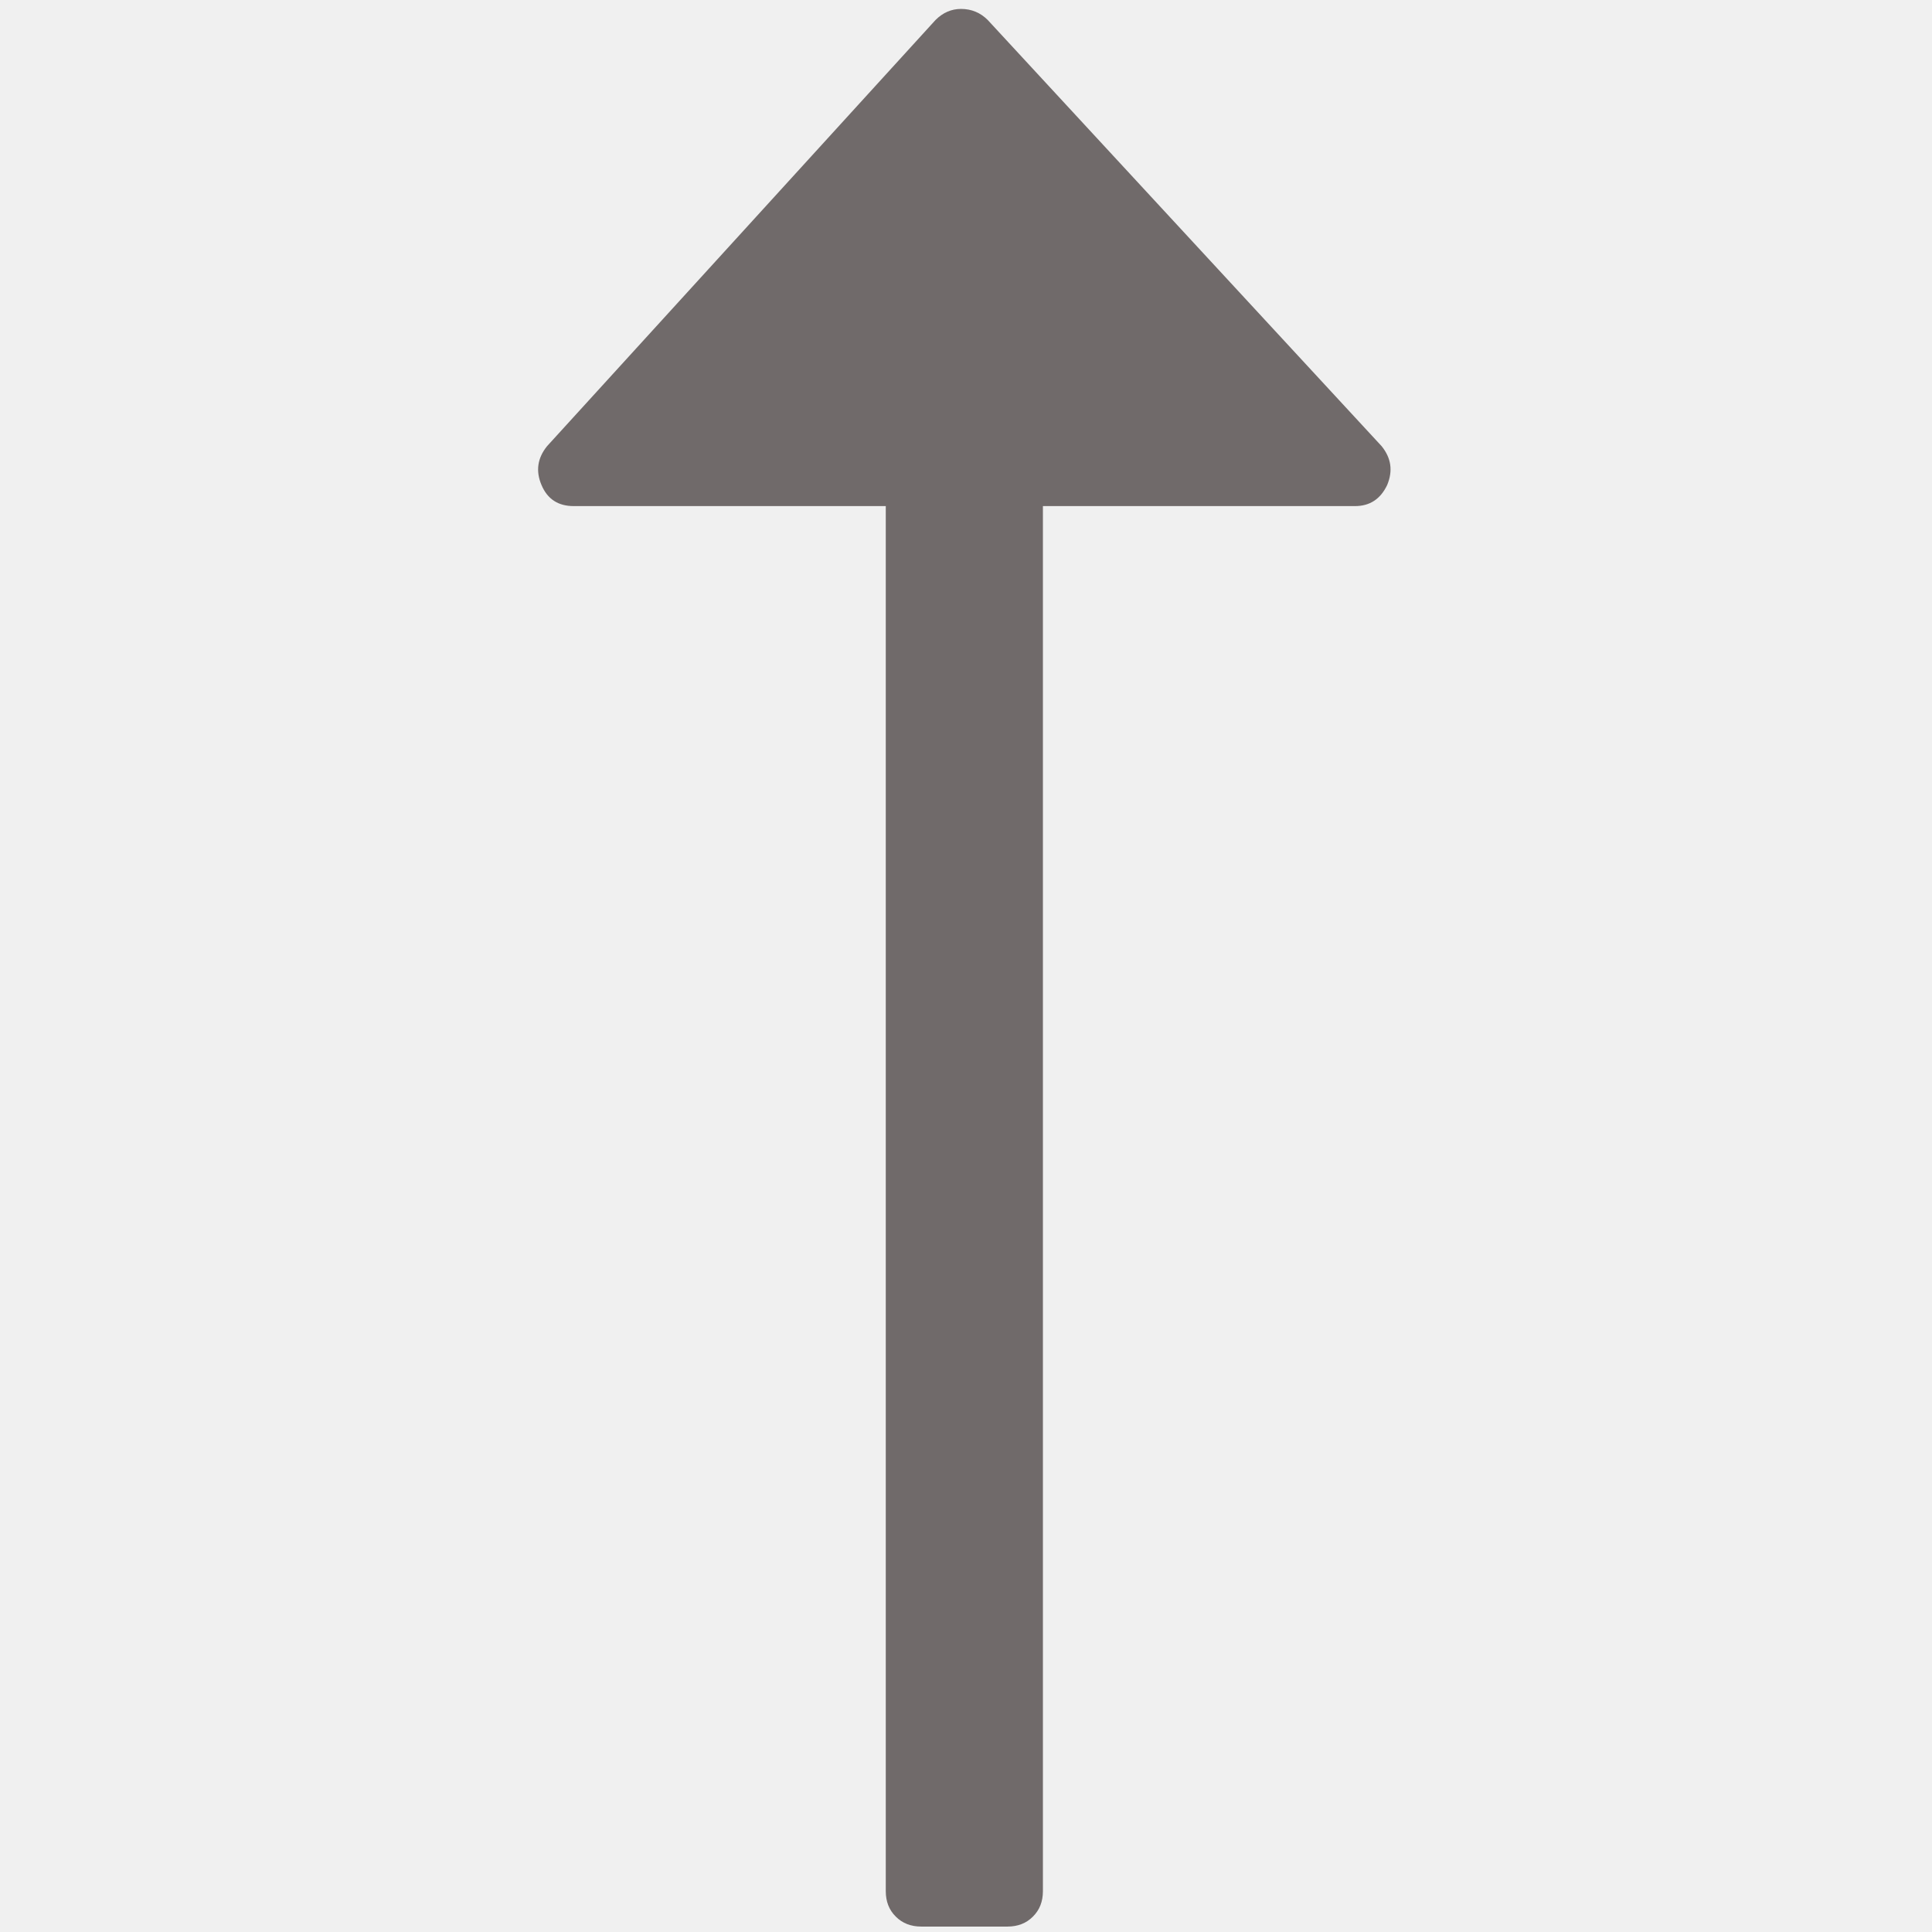
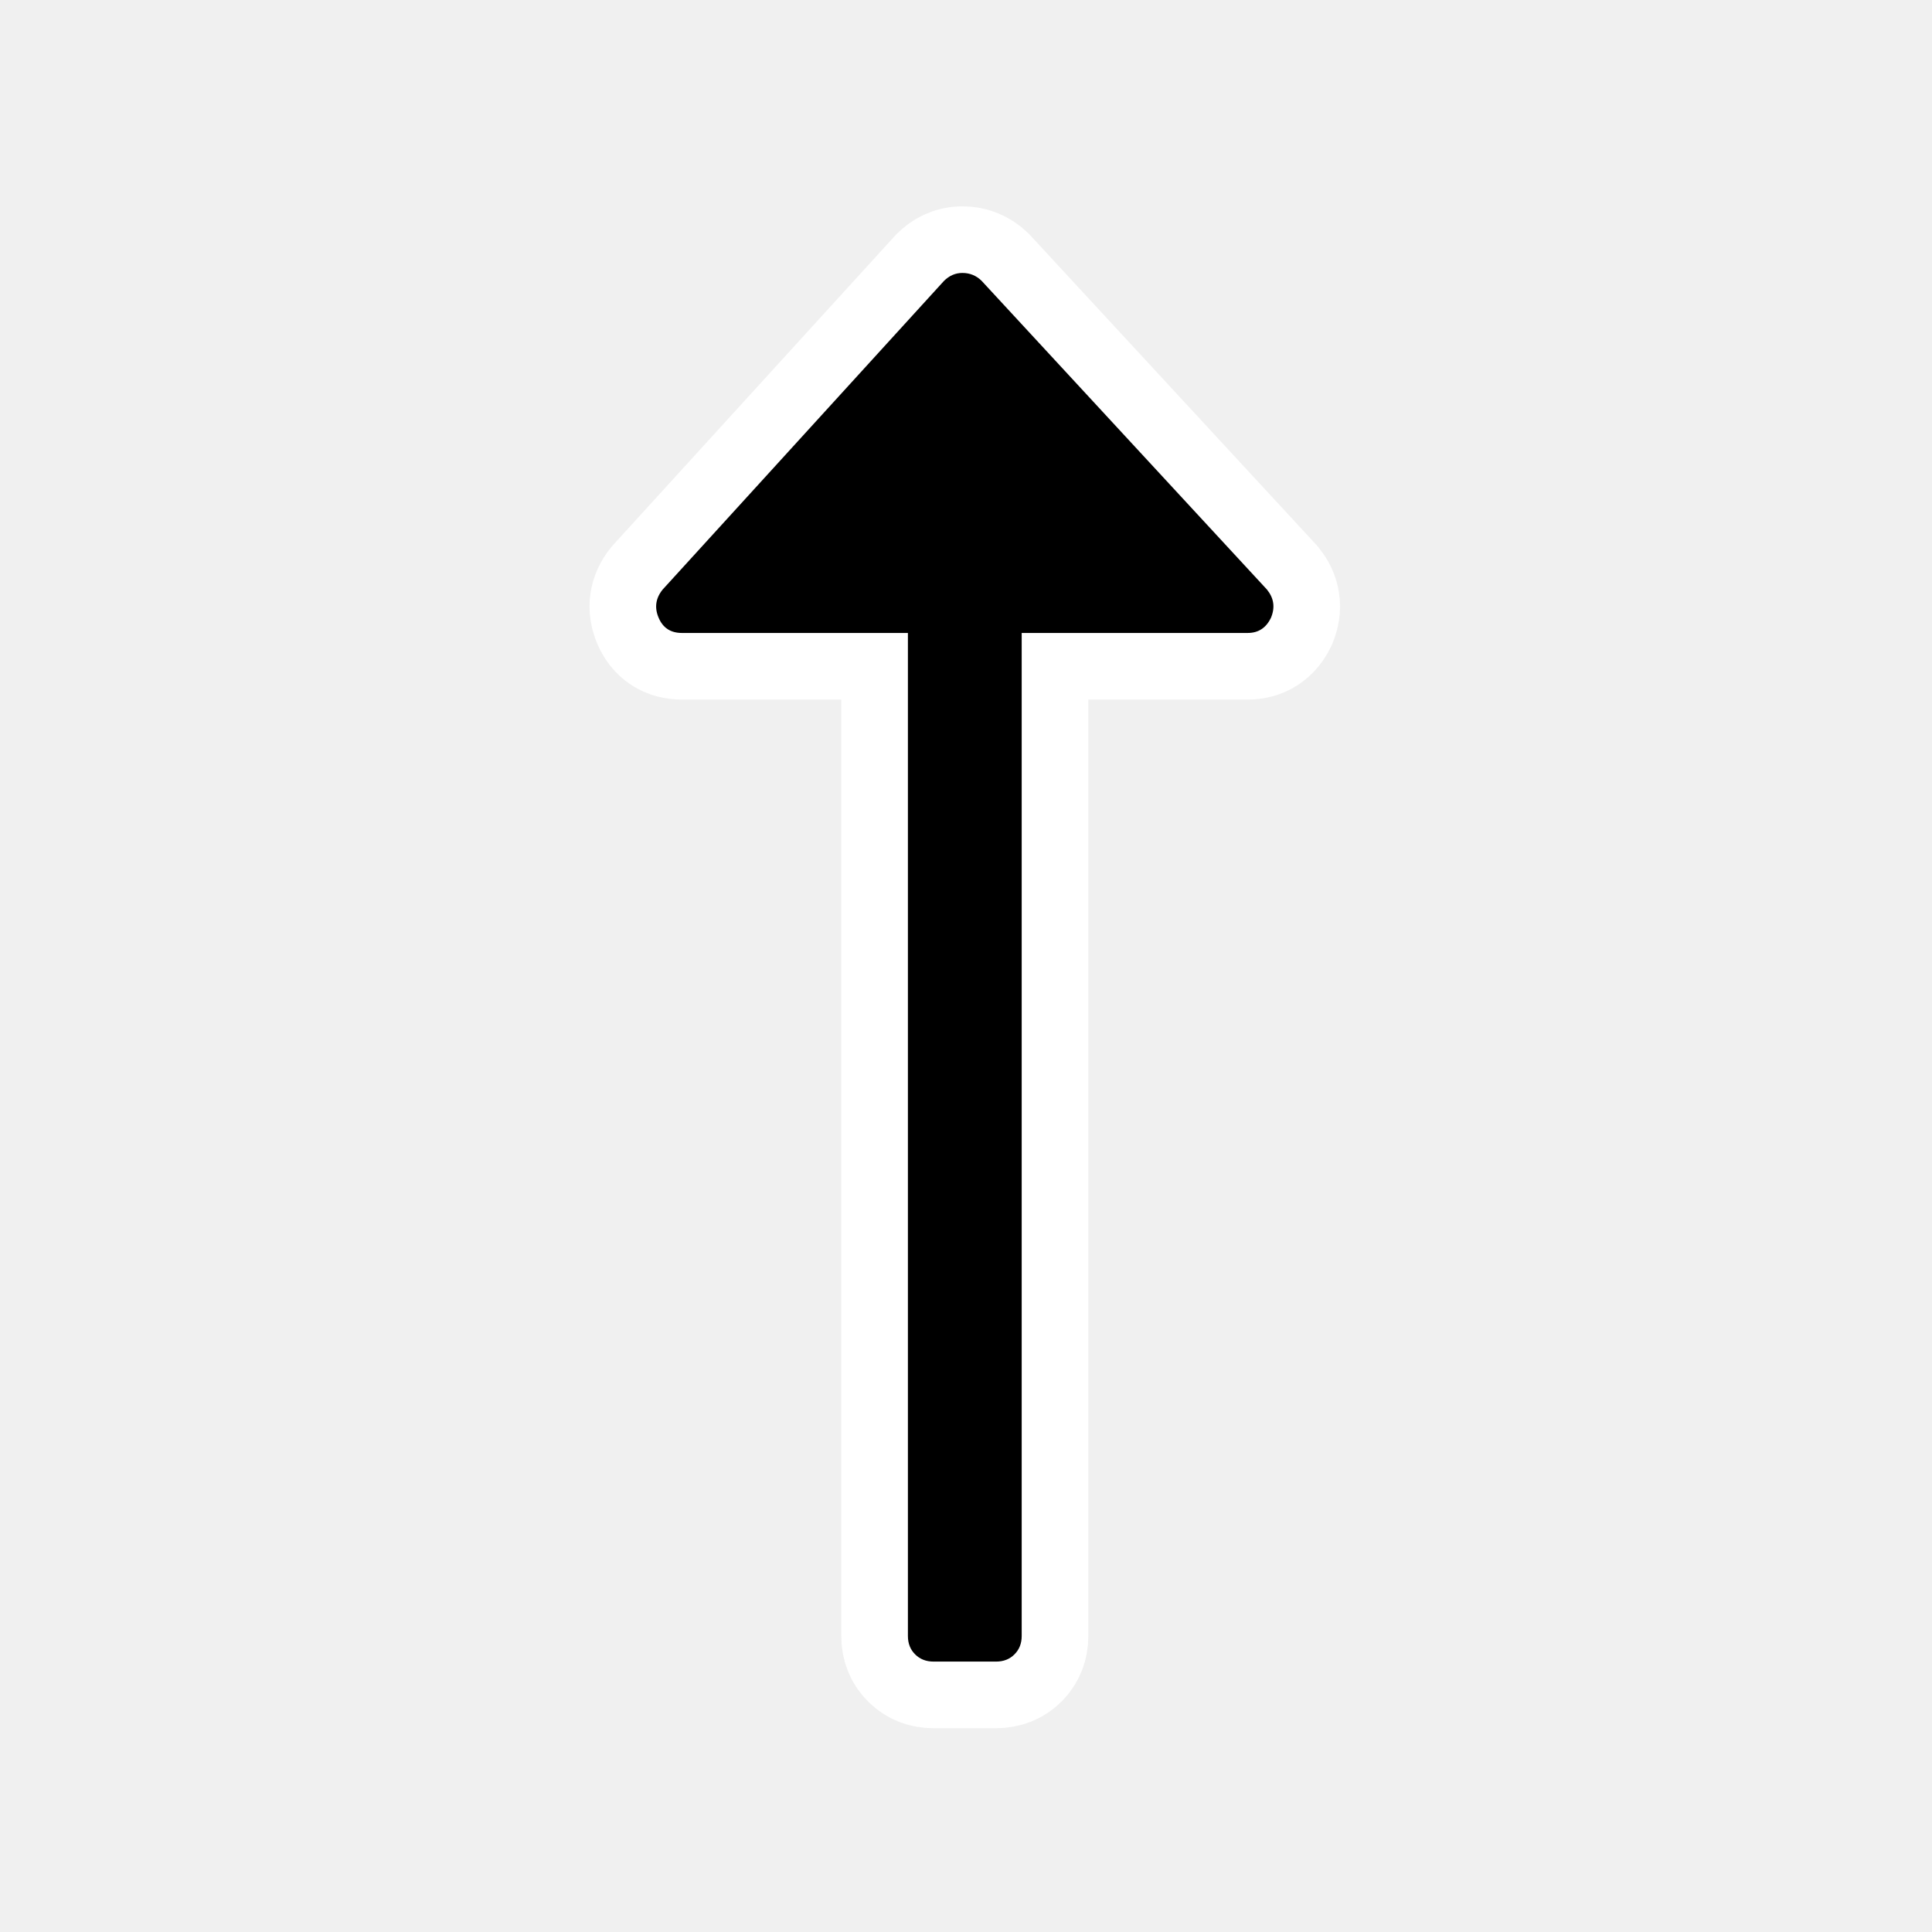
- <svg xmlns="http://www.w3.org/2000/svg" version="1.1" id="Layer_1" x="0px" y="0px" width="21px" height="21px" viewBox="0 0 21 21" enable-background="new 0 0 21 21" xml:space="preserve">
-   <g>
-     <path fill="#706A6A" d="M15.018,4.85l-4.282-4.633c-0.08-0.08-0.178-0.12-0.29-0.12c-0.104,0-0.197,0.04-0.277,0.12L5.946,4.85   c-0.104,0.129-0.125,0.27-0.06,0.422c0.064,0.153,0.181,0.229,0.35,0.229h3.392v15.055c0,0.113,0.036,0.205,0.109,0.277   c0.072,0.072,0.164,0.108,0.277,0.108h0.937c0.112,0,0.205-0.036,0.276-0.108c0.073-0.072,0.109-0.164,0.109-0.277V5.501h3.392   c0.161,0,0.277-0.076,0.35-0.229C15.142,5.118,15.122,4.979,15.018,4.85z" />
-   </g>
+ <svg xmlns="http://www.w3.org/2000/svg" viewBox="0 0 29 29" height="29" width="29">
+   <rect fill="none" x="0" y="0" width="29" height="29" />
+   <path fill="#ffffff" transform="translate(4 4)" d="M15.018,4.85l-4.282-4.633c-0.08-0.08-0.178-0.12-0.29-0.12c-0.104,0-0.197,0.04-0.277,0.12L5.946,4.85   c-0.104,0.129-0.125,0.27-0.06,0.422c0.064,0.153,0.181,0.229,0.35,0.229h3.392v15.055c0,0.113,0.036,0.205,0.109,0.277   c0.072,0.072,0.164,0.108,0.277,0.108h0.937c0.112,0,0.205-0.036,0.276-0.108c0.073-0.072,0.109-0.164,0.109-0.277V5.501h3.392   c0.161,0,0.277-0.076,0.35-0.229C15.142,5.118,15.122,4.979,15.018,4.85z" style="stroke-linejoin:round;stroke-miterlimit:4;" stroke="#ffffff" stroke-width="2" />
+   <path fill="#000000" transform="translate(4 4)" d="M15.018,4.85l-4.282-4.633c-0.08-0.08-0.178-0.12-0.29-0.12c-0.104,0-0.197,0.04-0.277,0.12L5.946,4.85   c-0.104,0.129-0.125,0.27-0.06,0.422c0.064,0.153,0.181,0.229,0.35,0.229h3.392v15.055c0,0.113,0.036,0.205,0.109,0.277   c0.072,0.072,0.164,0.108,0.277,0.108h0.937c0.112,0,0.205-0.036,0.276-0.108c0.073-0.072,0.109-0.164,0.109-0.277V5.501h3.392   c0.161,0,0.277-0.076,0.35-0.229C15.142,5.118,15.122,4.979,15.018,4.85z" />
</svg>
